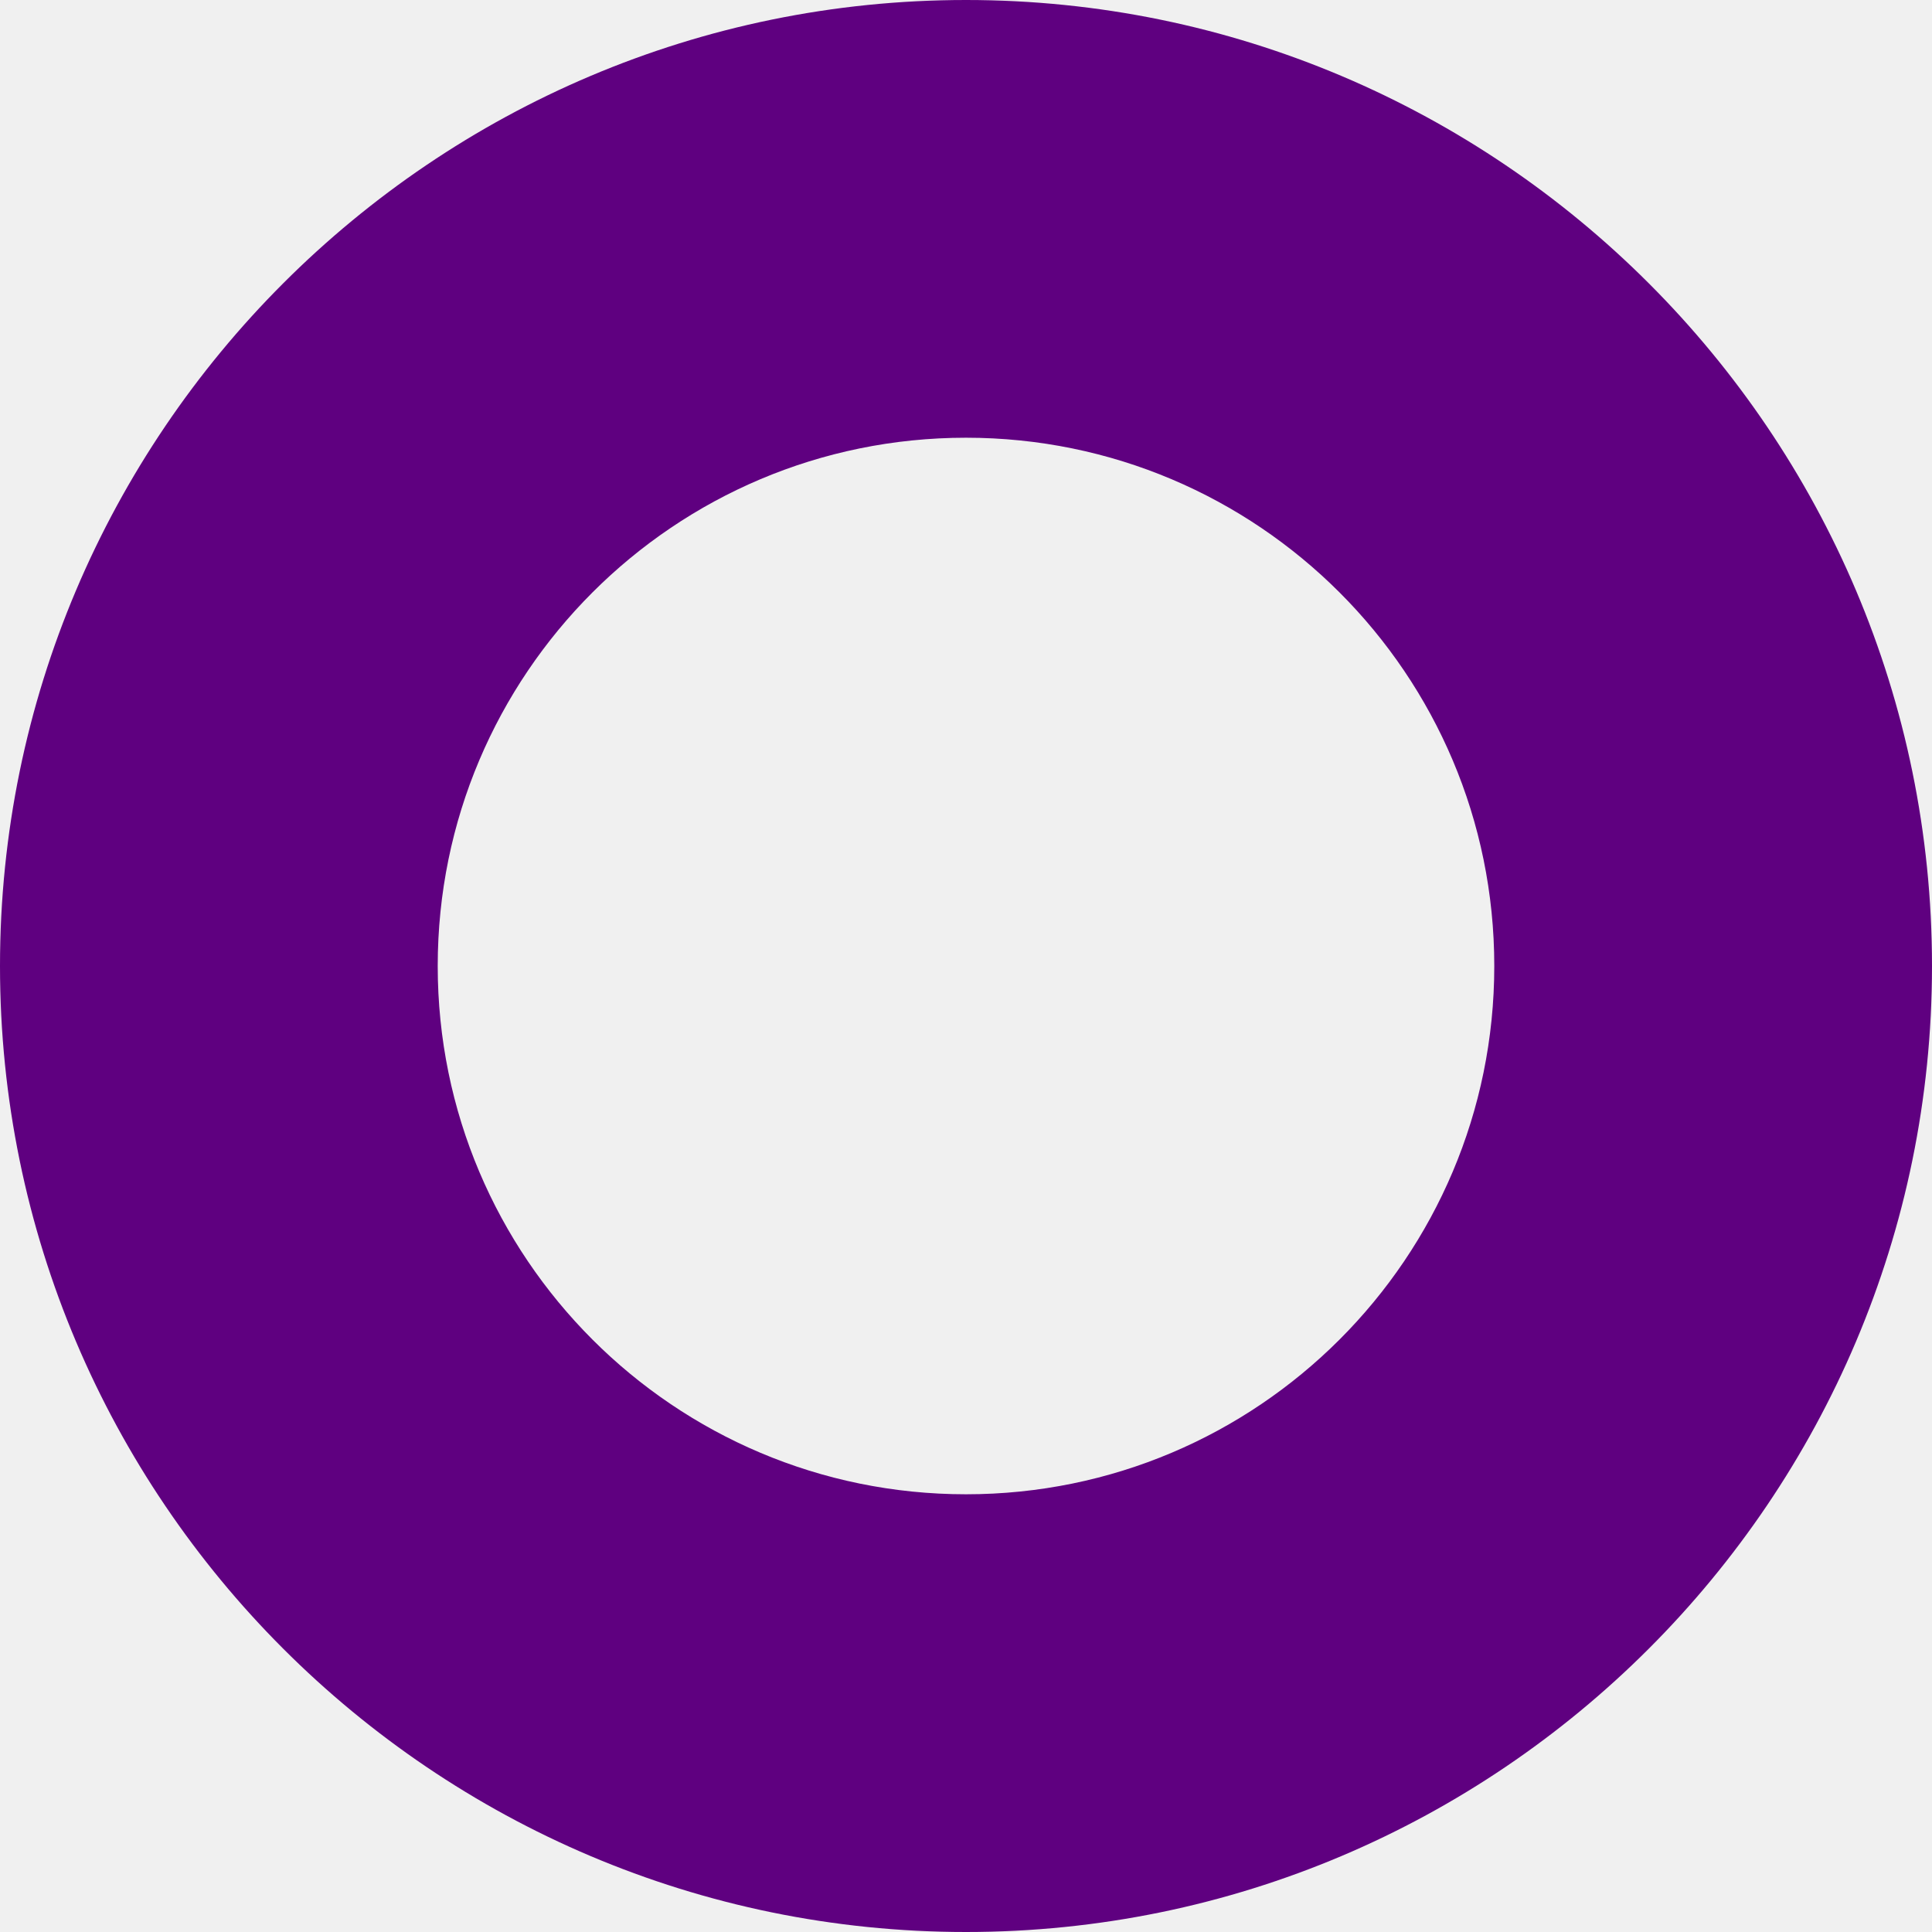
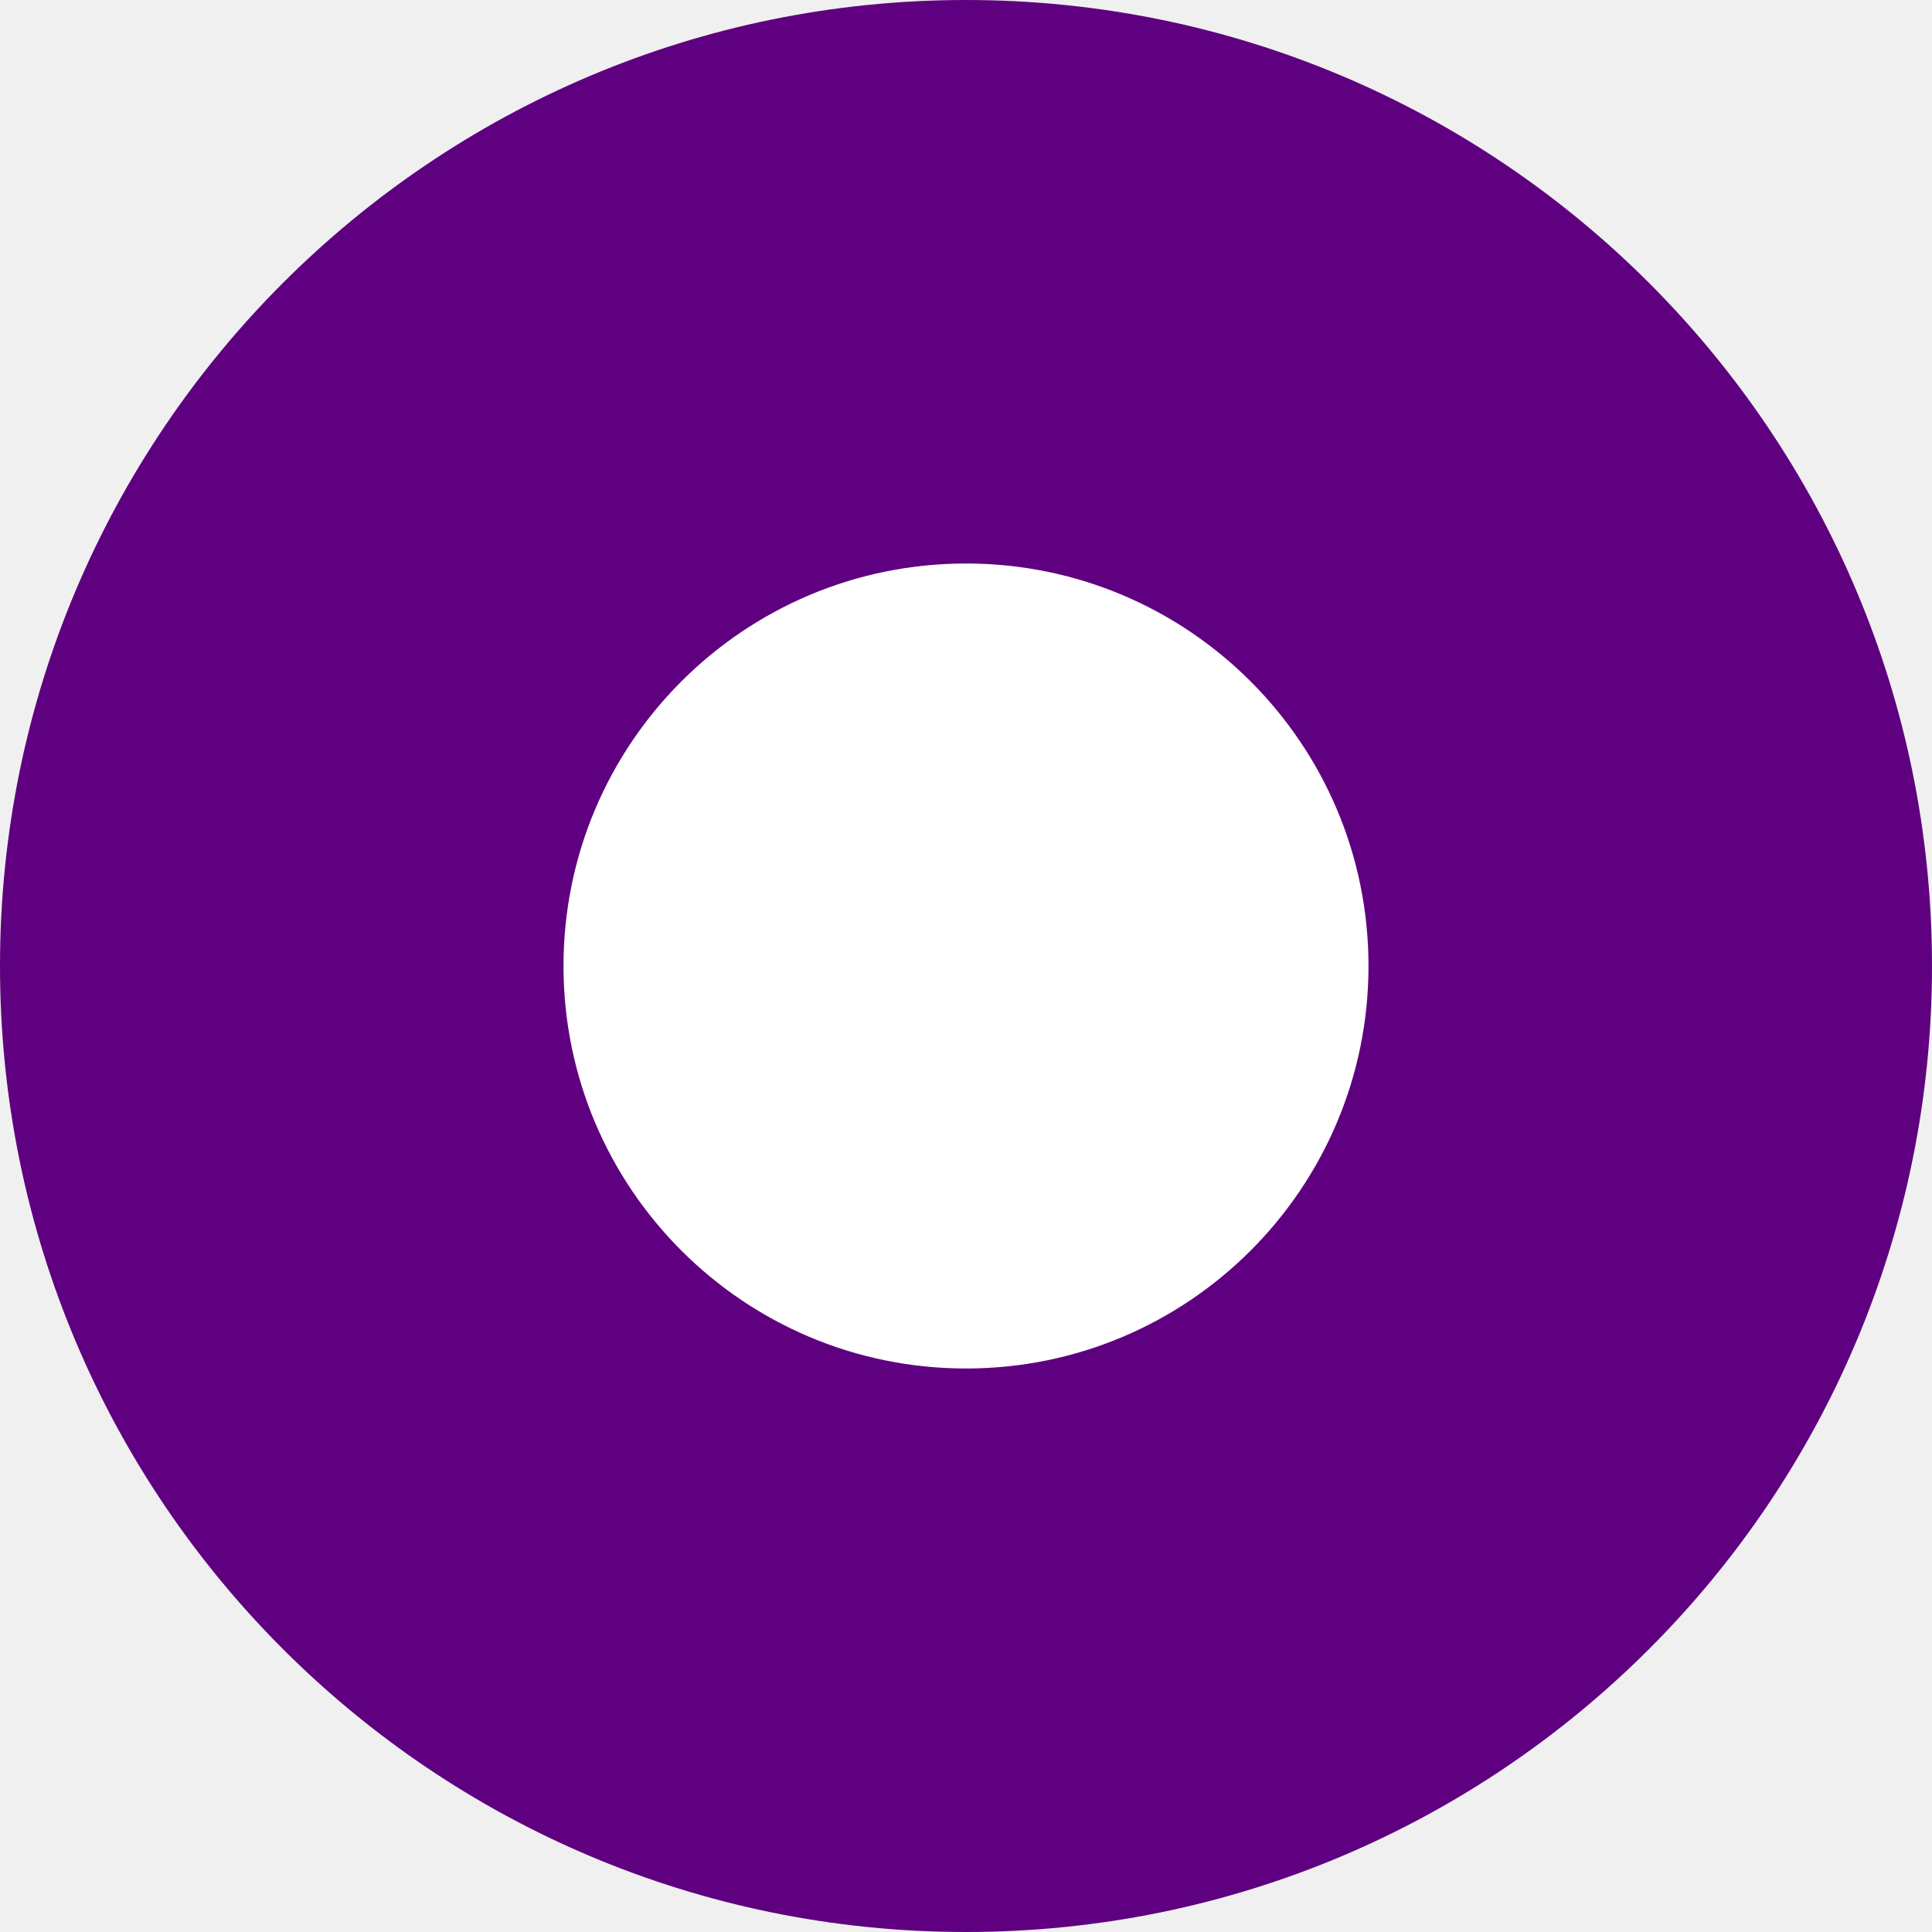
- <svg xmlns="http://www.w3.org/2000/svg" id="Layer_1" data-name="Layer 1" viewBox="0 0 512 512">
-   <defs>
-     <style>.cls-1{fill:#5f0080;}</style>
-   </defs>
-   <path class="cls-1" d="M256,0C114.84,0,0,114.84,0,256S114.84,512,256,512,512,397.16,512,256,397.16,0,256,0Zm0,396A140,140,0,1,1,396,256,140,140,0,0,1,256,396Z" />
+ <svg xmlns="http://www.w3.org/2000/svg" width="24" height="24" viewBox="0 0 24 24" fill="none">
+   <circle cx="12" cy="12" r="12" fill="#5F0080" />
+   <circle cx="12" cy="12" r="5" fill="white" />
</svg>
